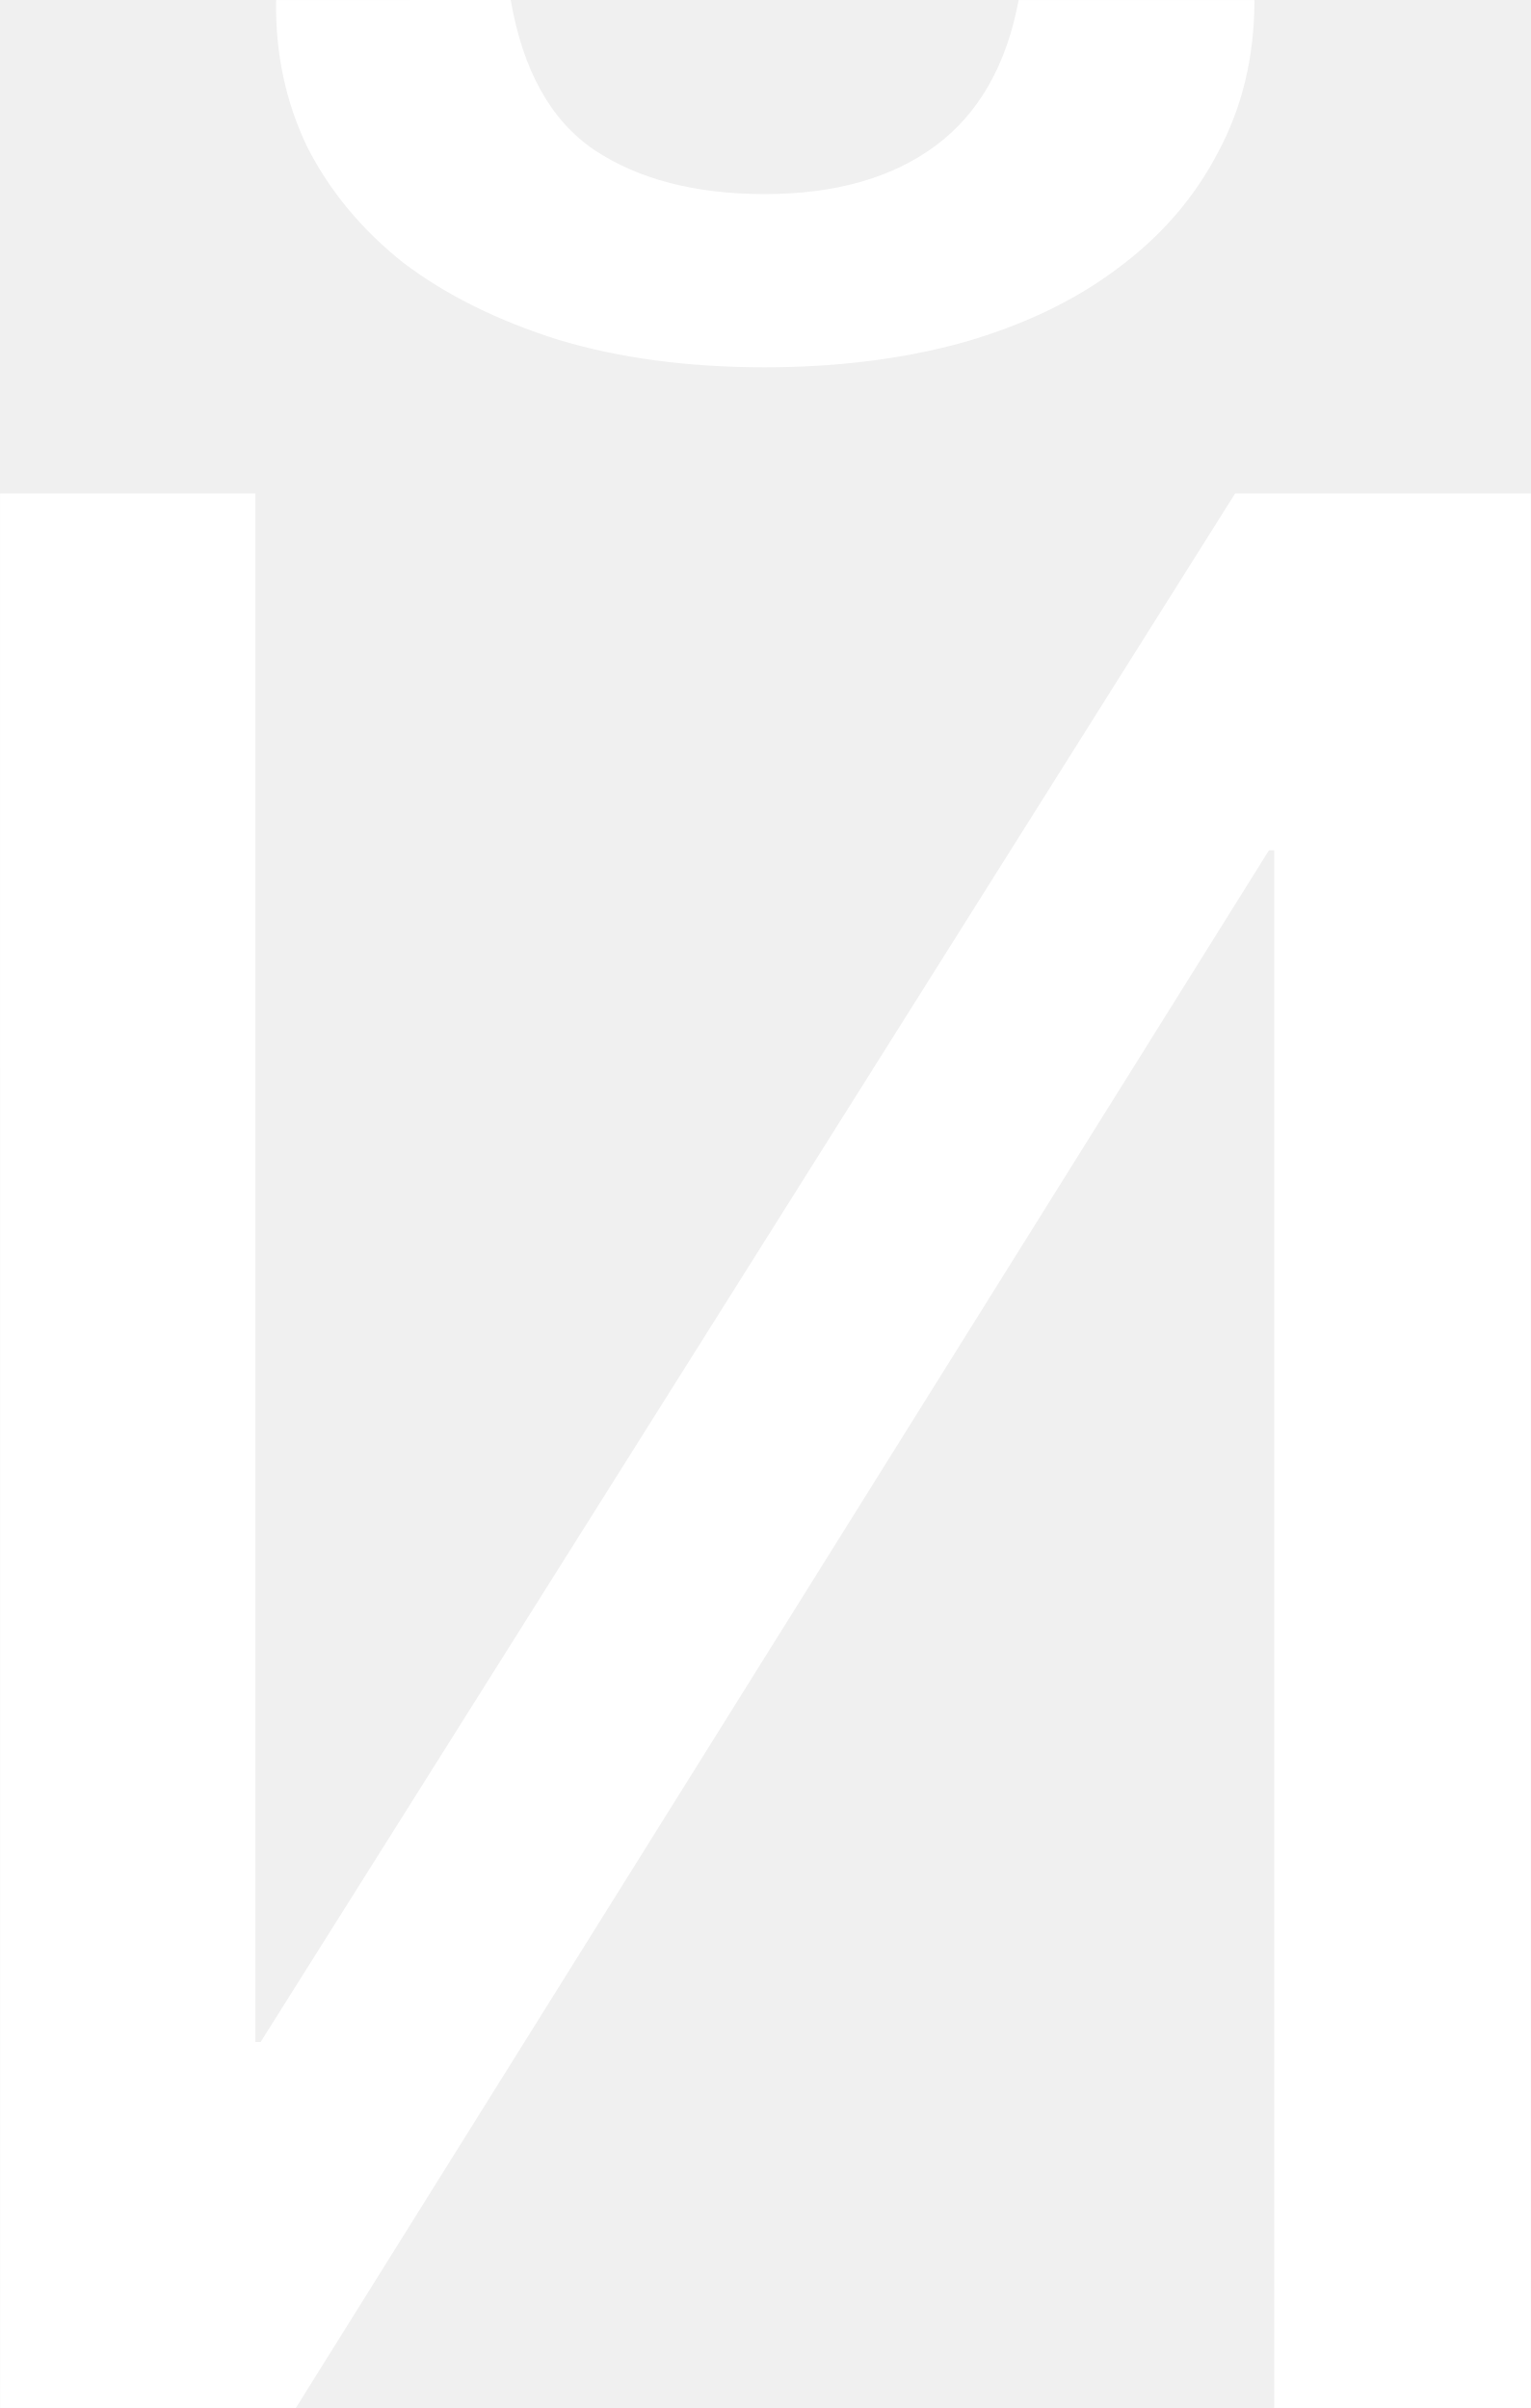
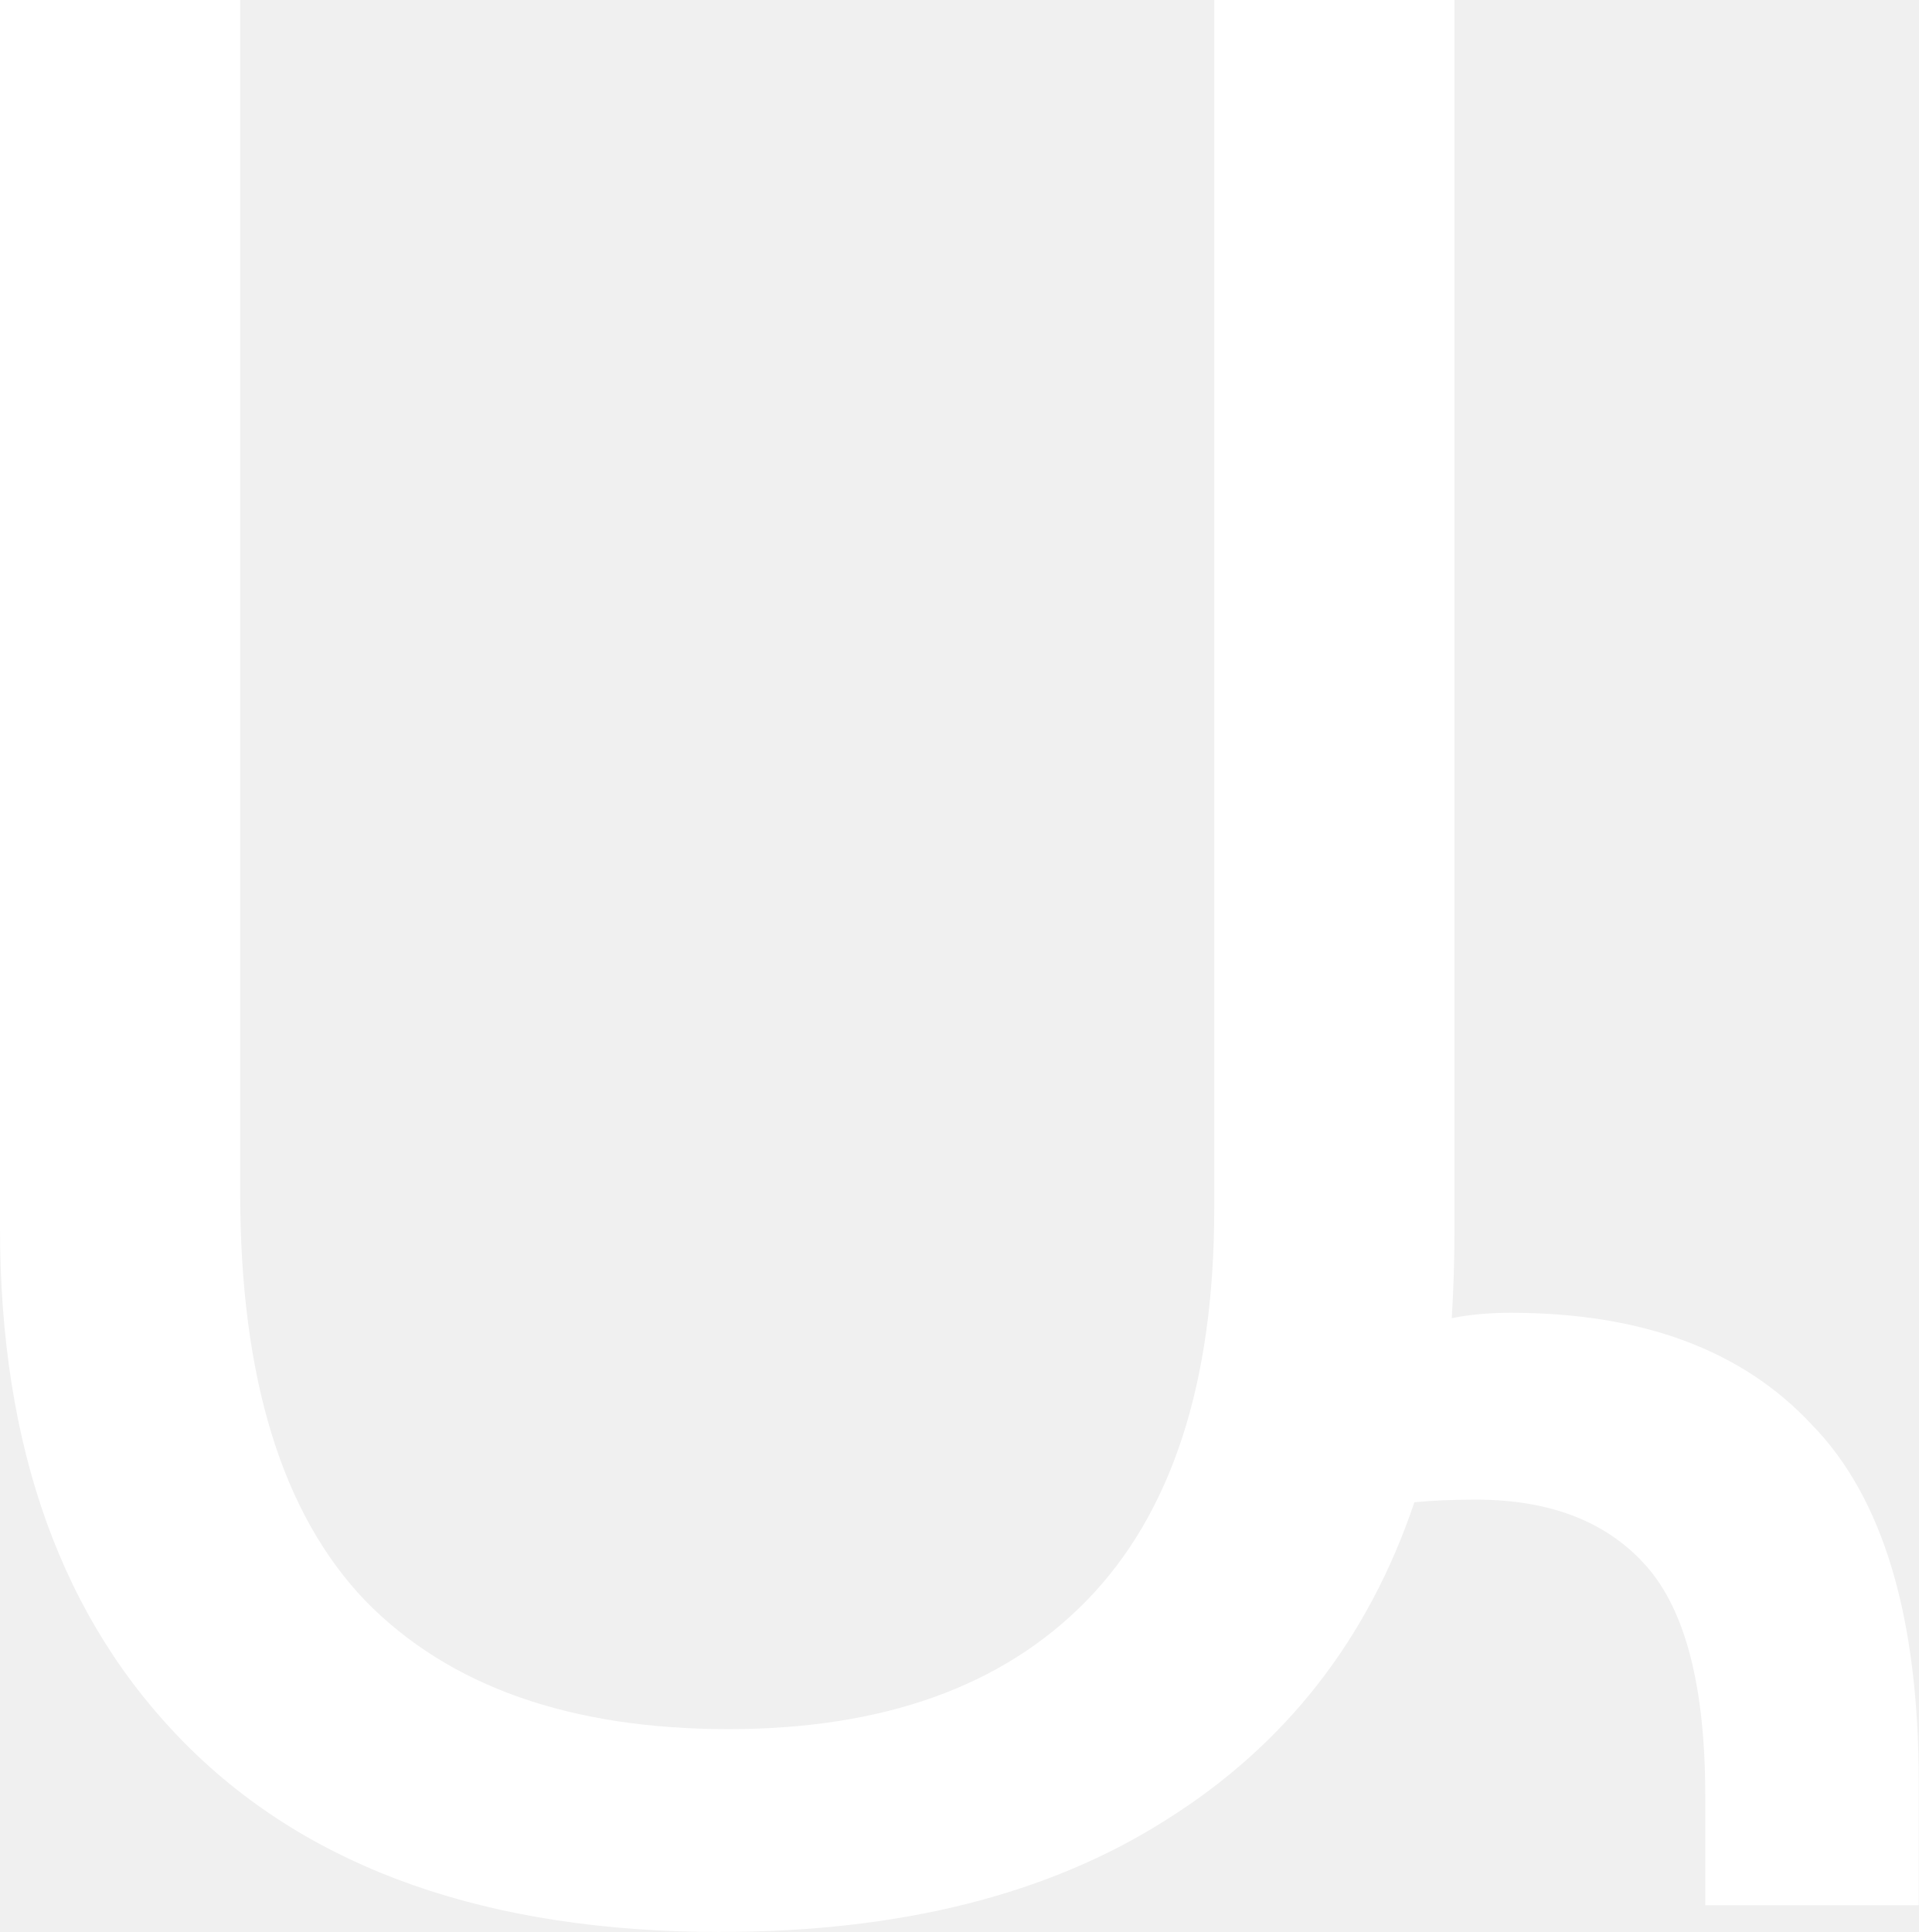
- <svg xmlns="http://www.w3.org/2000/svg" width="20.24mm" height="31.85mm" version="1.1" viewBox="0 0 20.24 31.85">
-   <g transform="translate(-35.751 -34.416)" stroke-width=".265" aria-label="Й">
-     <path fill="white" d="m42.504 34.416q0.241 1.395 1.102 1.981 0.878 0.586 2.256 0.586 1.395 0 2.256-0.637 0.861-0.637 1.102-1.929h3.118q0 1.12-0.482 2.015-0.465 0.896-1.326 1.533-0.844 0.637-2.05 0.982-1.189 0.327-2.618 0.327-1.516 0-2.722-0.362-1.206-0.379-2.05-1.016-0.827-0.655-1.275-1.533-0.431-0.896-0.413-1.946zm-6.752 6.528h3.376v20.481h0.069l12.885-20.481h3.91v25.321h-3.393v-20.602h-0.069l-12.867 20.602h-3.91z" />
+ <svg xmlns="http://www.w3.org/2000/svg" width="25.365mm" height="25.541mm" version="1.1" viewBox="0 0 25.365 25.541">
+   <g transform="translate(-45.344 -53.126)" stroke-width=".265" aria-label="Ա">
+     <path fill="white" d="m54.869 78.667q-4.586 0-7.056-2.469t-2.469-6.844v-16.228h3.175v15.769q0 3.669 1.658 5.397 1.658 1.693 4.798 1.693 3.069 0 4.727-1.693 1.693-1.729 1.693-5.186v-15.981h3.175v16.298q0 0.564-0.035 1.129 0.353-0.071 0.776-0.071 2.611 0 3.986 1.482 1.411 1.446 1.411 4.727v1.623h-2.822v-1.446q0-2.152-0.776-3.034-0.776-0.882-2.258-0.882-0.459 0-0.811 0.035-0.917 2.716-3.281 4.198-2.328 1.482-5.891 1.482z" />
  </g>
</svg>
